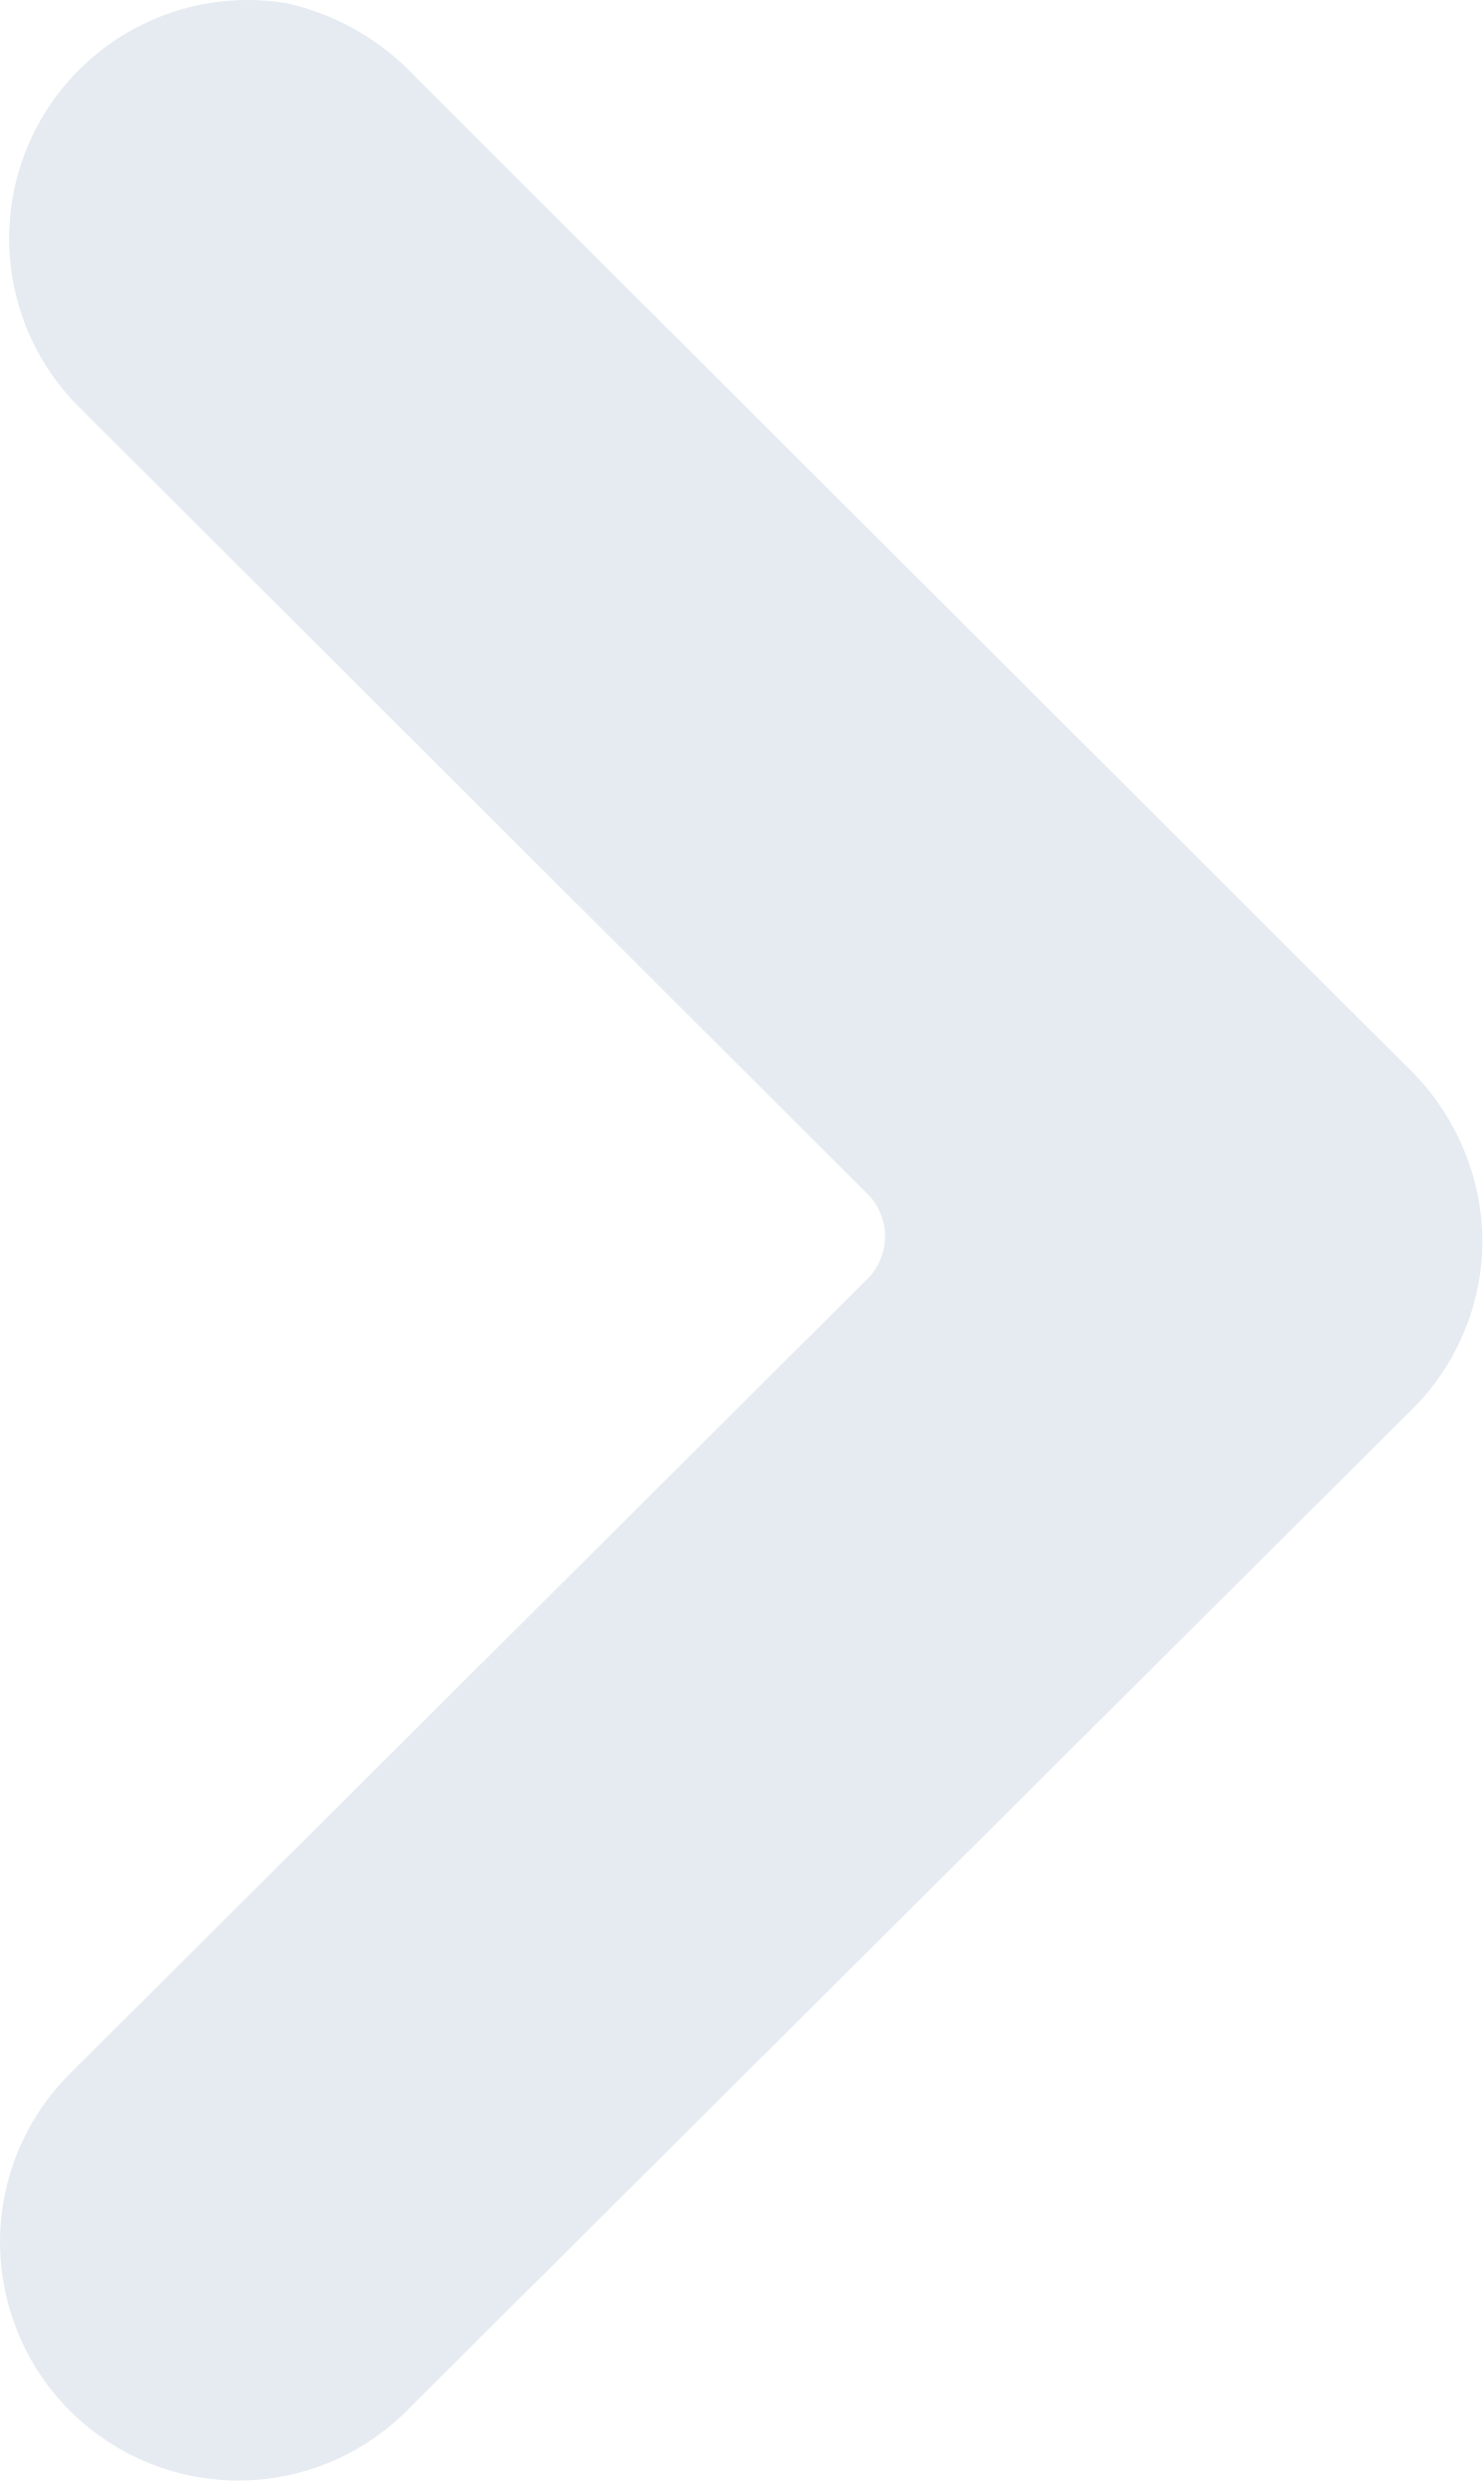
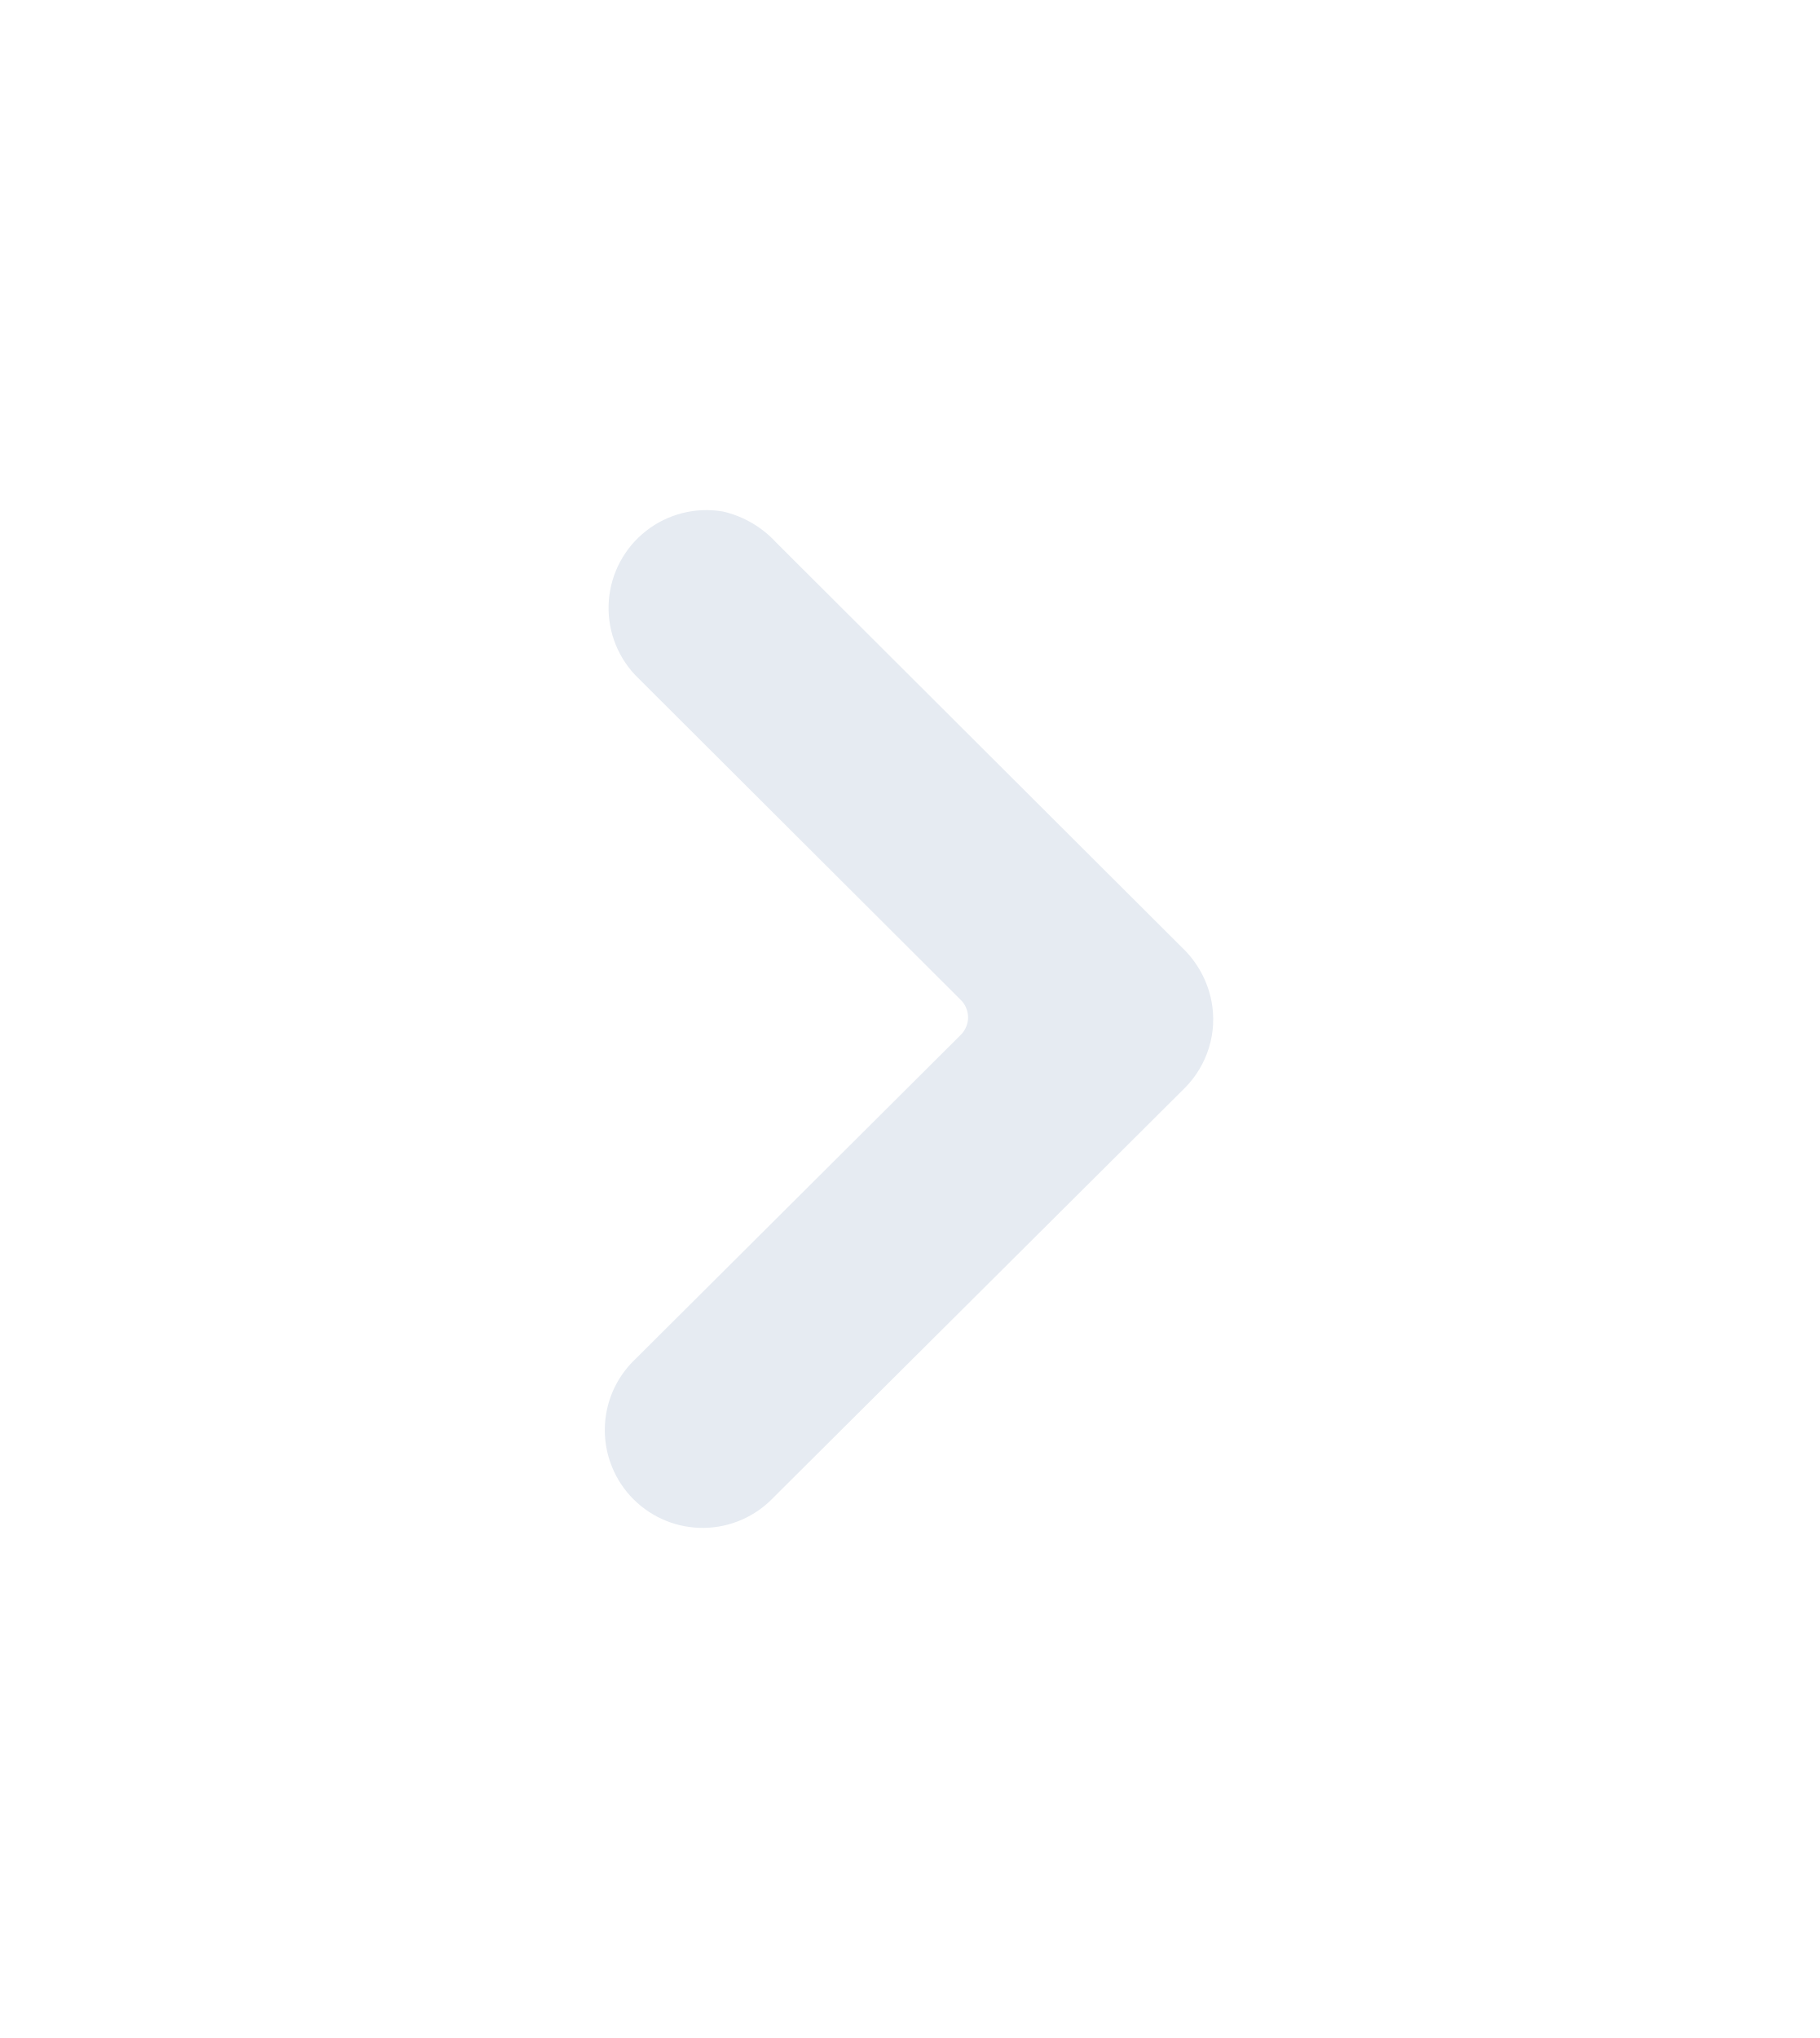
- <svg xmlns="http://www.w3.org/2000/svg" width="957" height="1601" viewBox="0 0 957 1601" fill="none">
-   <path d="M265.253 1552.21C236.742 1582.24 197.321 1599.49 155.914 1600.06C114.513 1600.63 74.633 1584.47 45.299 1555.24C30.778 1540.86 19.315 1523.69 11.606 1504.76C-0.207 1476.13 -3.087 1444.6 3.356 1414.31C9.799 1384.01 25.257 1356.38 47.7 1335.03L559.54 824.967C563.181 821.378 566.056 817.081 567.993 812.347C572.024 802.873 572.024 792.164 567.993 782.696C566.108 777.931 563.227 773.629 559.54 770.077L47.7 259.25C18.044 227.739 3.033 185.198 6.345 142.052C9.657 98.907 30.985 59.157 65.105 32.542C99.225 5.927 142.975 -5.089 185.627 2.198C217.924 9.62 247.195 26.698 269.544 51.162L907.451 687.802C931.096 710.302 947.191 739.573 953.513 771.594C958.305 796.11 956.961 821.427 949.602 845.291C942.258 869.073 929.269 890.718 911.742 908.39L265.253 1552.21Z" fill="#E6EBF2" />
+ <svg xmlns="http://www.w3.org/2000/svg" width="1516" height="1698" viewBox="0 0 1516 1698" fill="none">
+   <path d="M644.624 1247.63C629.509 1263.55 608.61 1272.69 586.658 1272.99C564.709 1273.29 543.567 1264.73 528.015 1249.24C520.317 1241.62 514.24 1232.52 510.153 1222.49C503.89 1207.31 502.363 1190.6 505.779 1174.55C509.195 1158.49 517.39 1143.85 529.288 1132.54L800.642 862.212C802.572 860.31 804.096 858.033 805.123 855.524C807.261 850.503 807.261 844.828 805.123 839.81C804.124 837.284 802.597 835.004 800.642 833.122L529.288 562.396C513.566 545.696 505.608 523.15 507.364 500.284C509.12 477.418 520.427 456.351 538.516 442.246C556.605 428.141 579.798 422.303 602.411 426.165C619.533 430.098 635.051 439.149 646.9 452.114L985.088 789.518C997.624 801.443 1006.16 816.956 1009.51 833.926C1012.05 846.919 1011.34 860.337 1007.43 872.984C1003.54 885.587 996.655 897.059 987.363 906.425L644.624 1247.63Z" fill="#E6EBF2" />
</svg>
